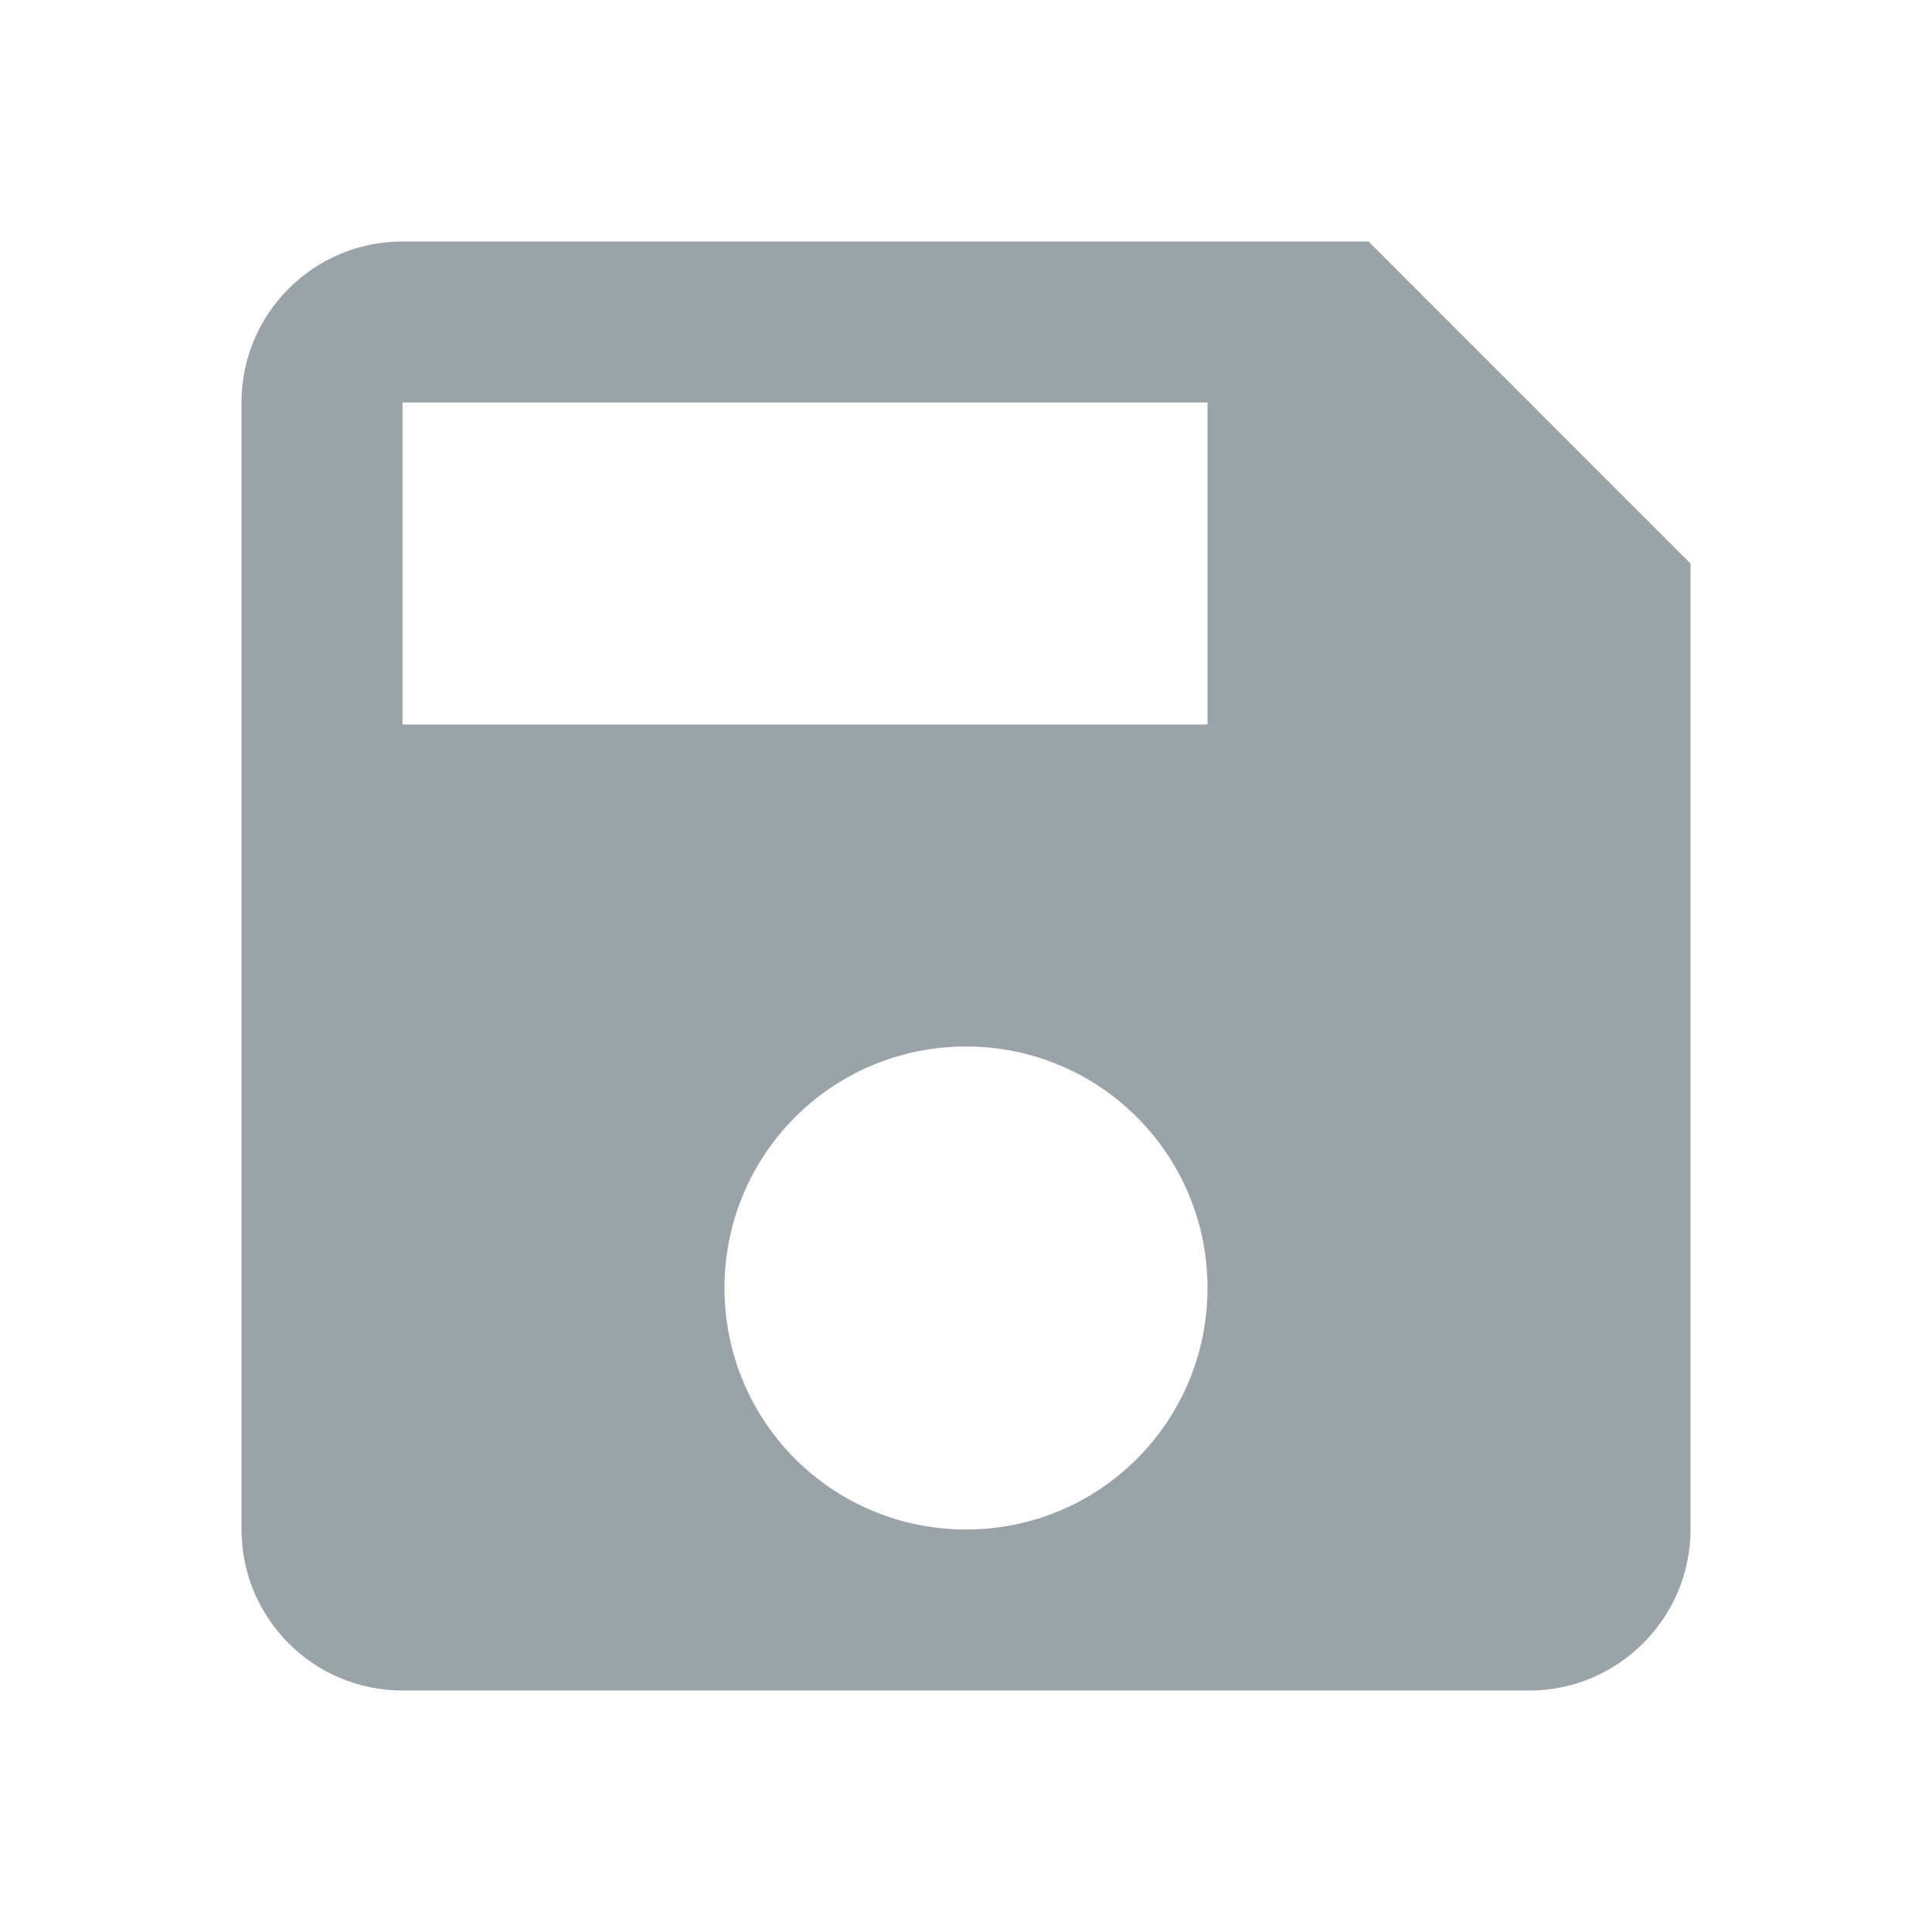
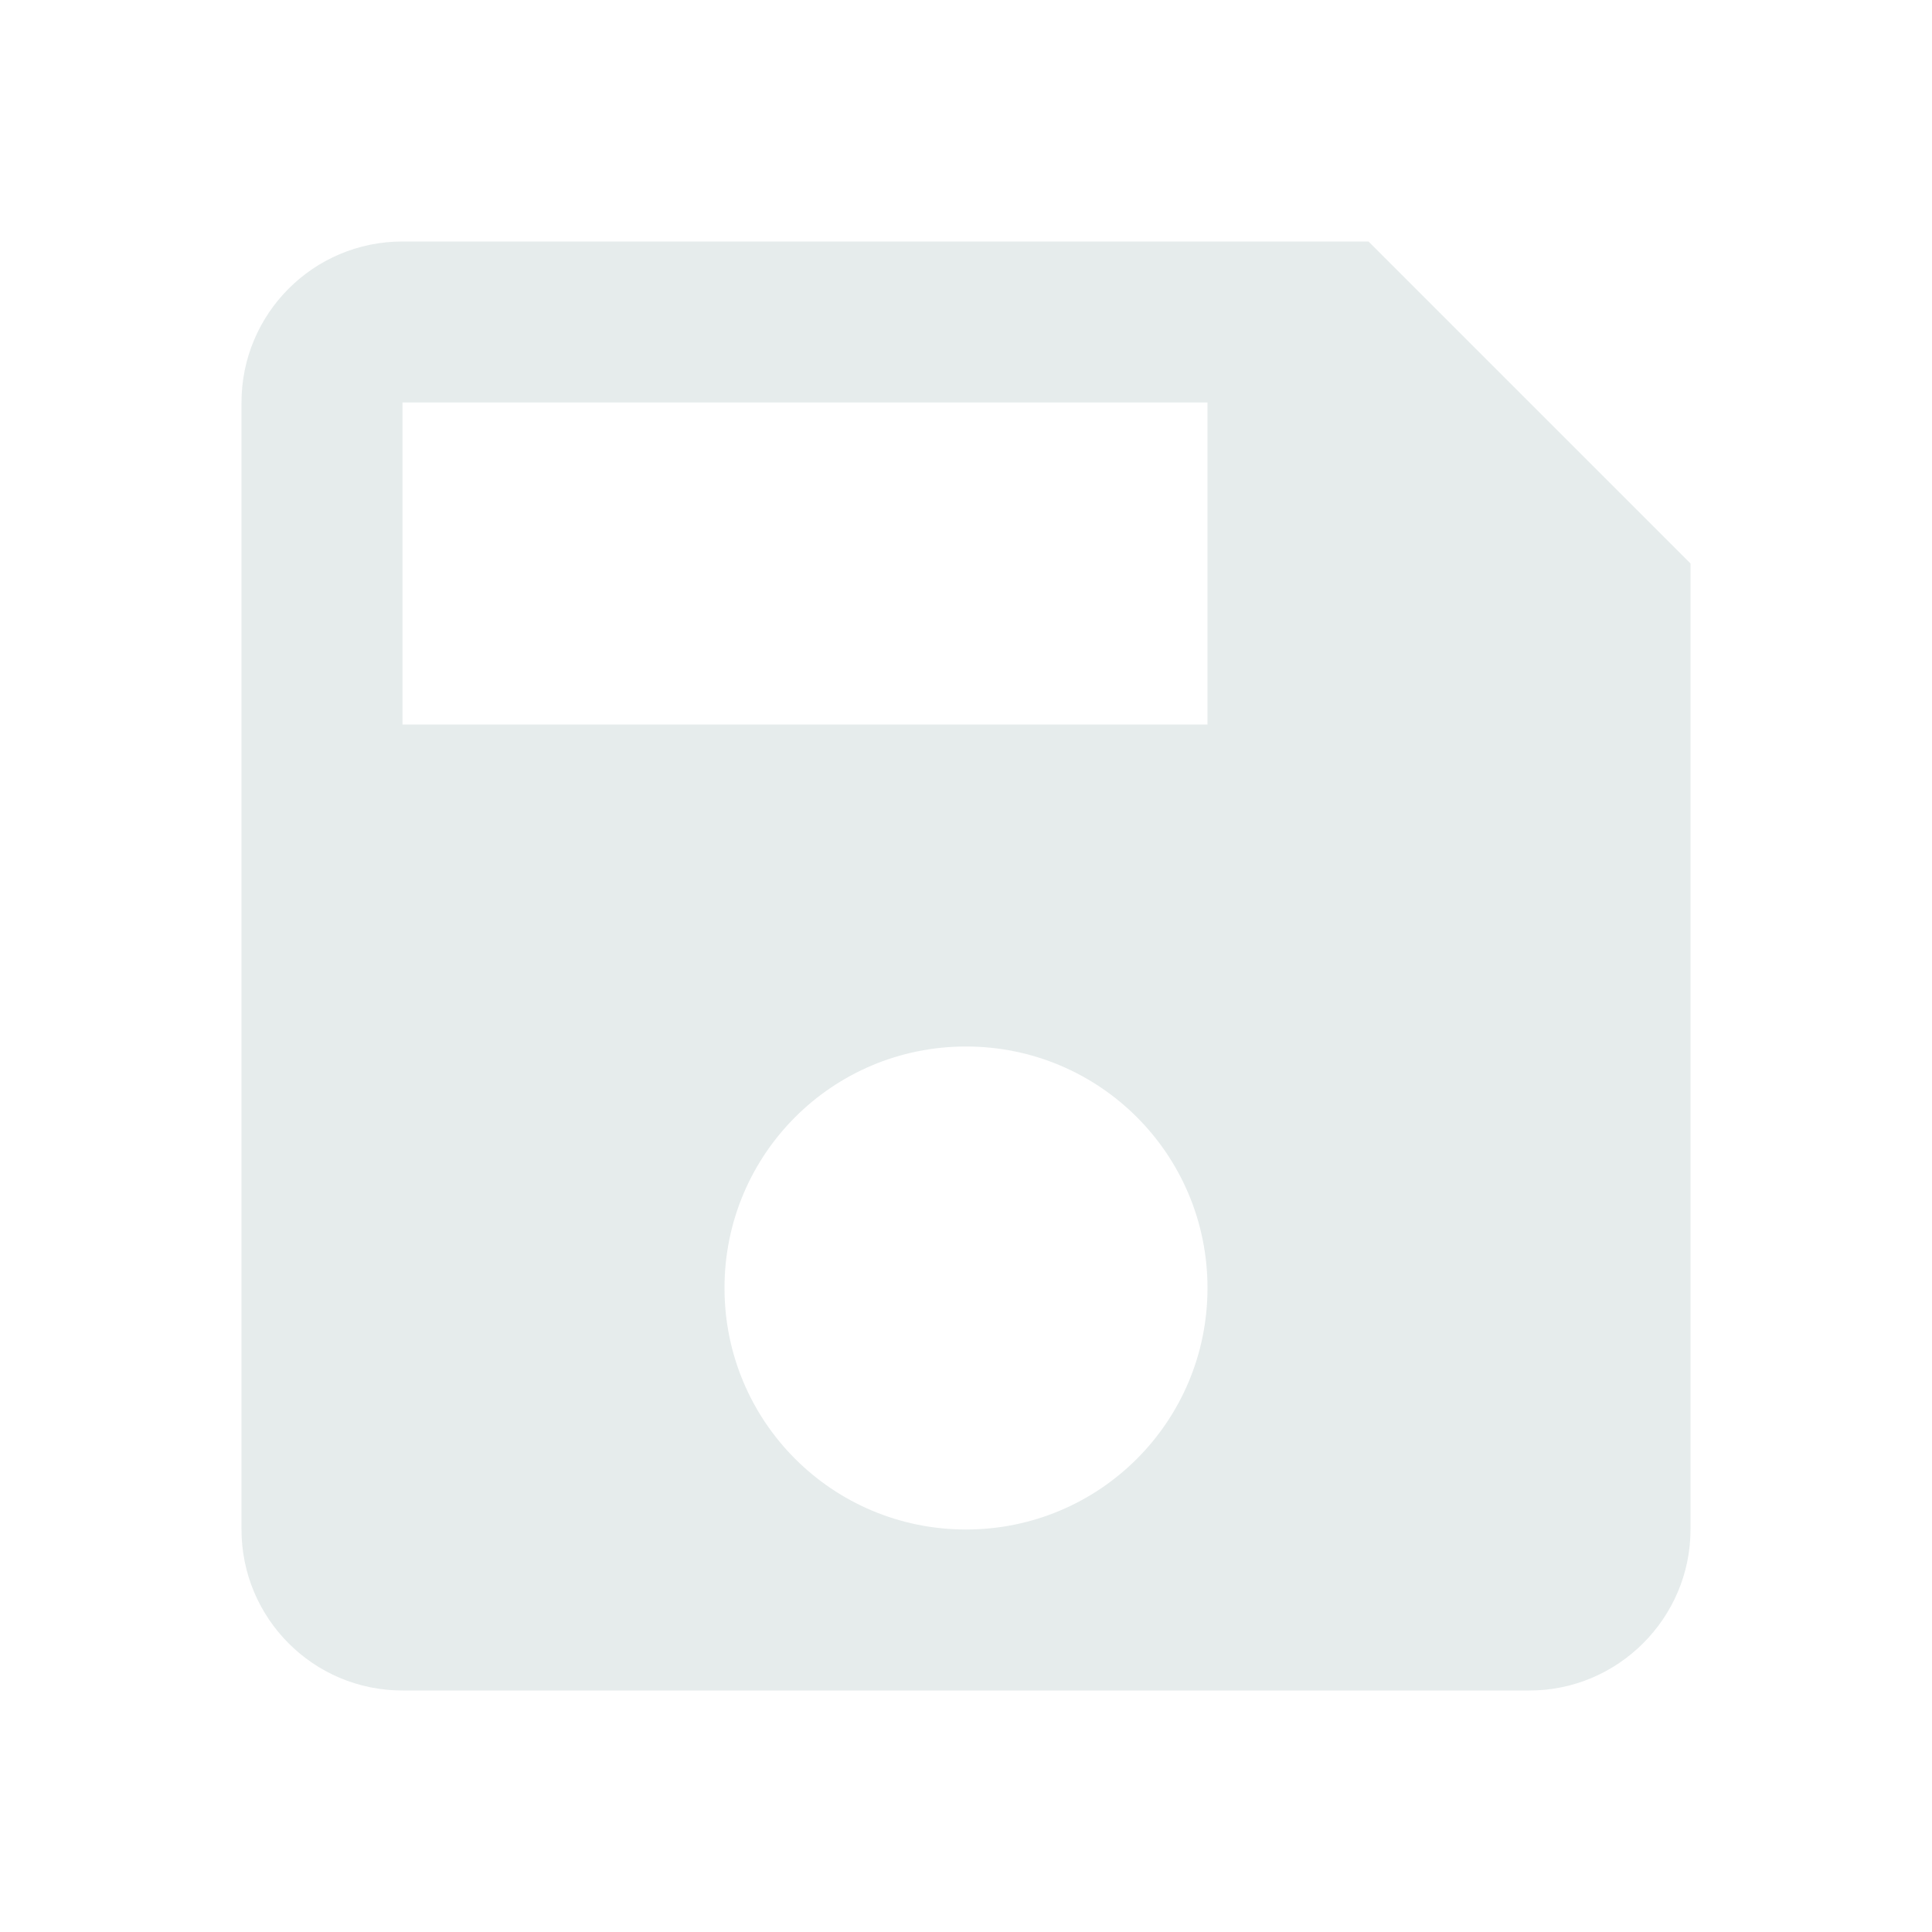
<svg xmlns="http://www.w3.org/2000/svg" viewBox="0 0 24 24" width="24" height="24">
-   <path fill="#9aa3a8" d="M17 3H5c-1.11 0-2 .9-2 2v14c0 1.1.89 2 2 2h14c1.1 0 2-.9 2-2V7l-4-4zm-5 16c-1.66 0-3-1.34-3-3s1.34-3 3-3 3 1.34 3 3-1.34 3-3 3zm3-10H5V5h10v4z" />
+   <path fill="#e6ecec" d="M17 3H5c-1.11 0-2 .9-2 2v14c0 1.1.89 2 2 2h14c1.1 0 2-.9 2-2V7l-4-4zm-5 16c-1.66 0-3-1.34-3-3s1.34-3 3-3 3 1.34 3 3-1.34 3-3 3zm3-10H5V5h10v4z" />
</svg>
